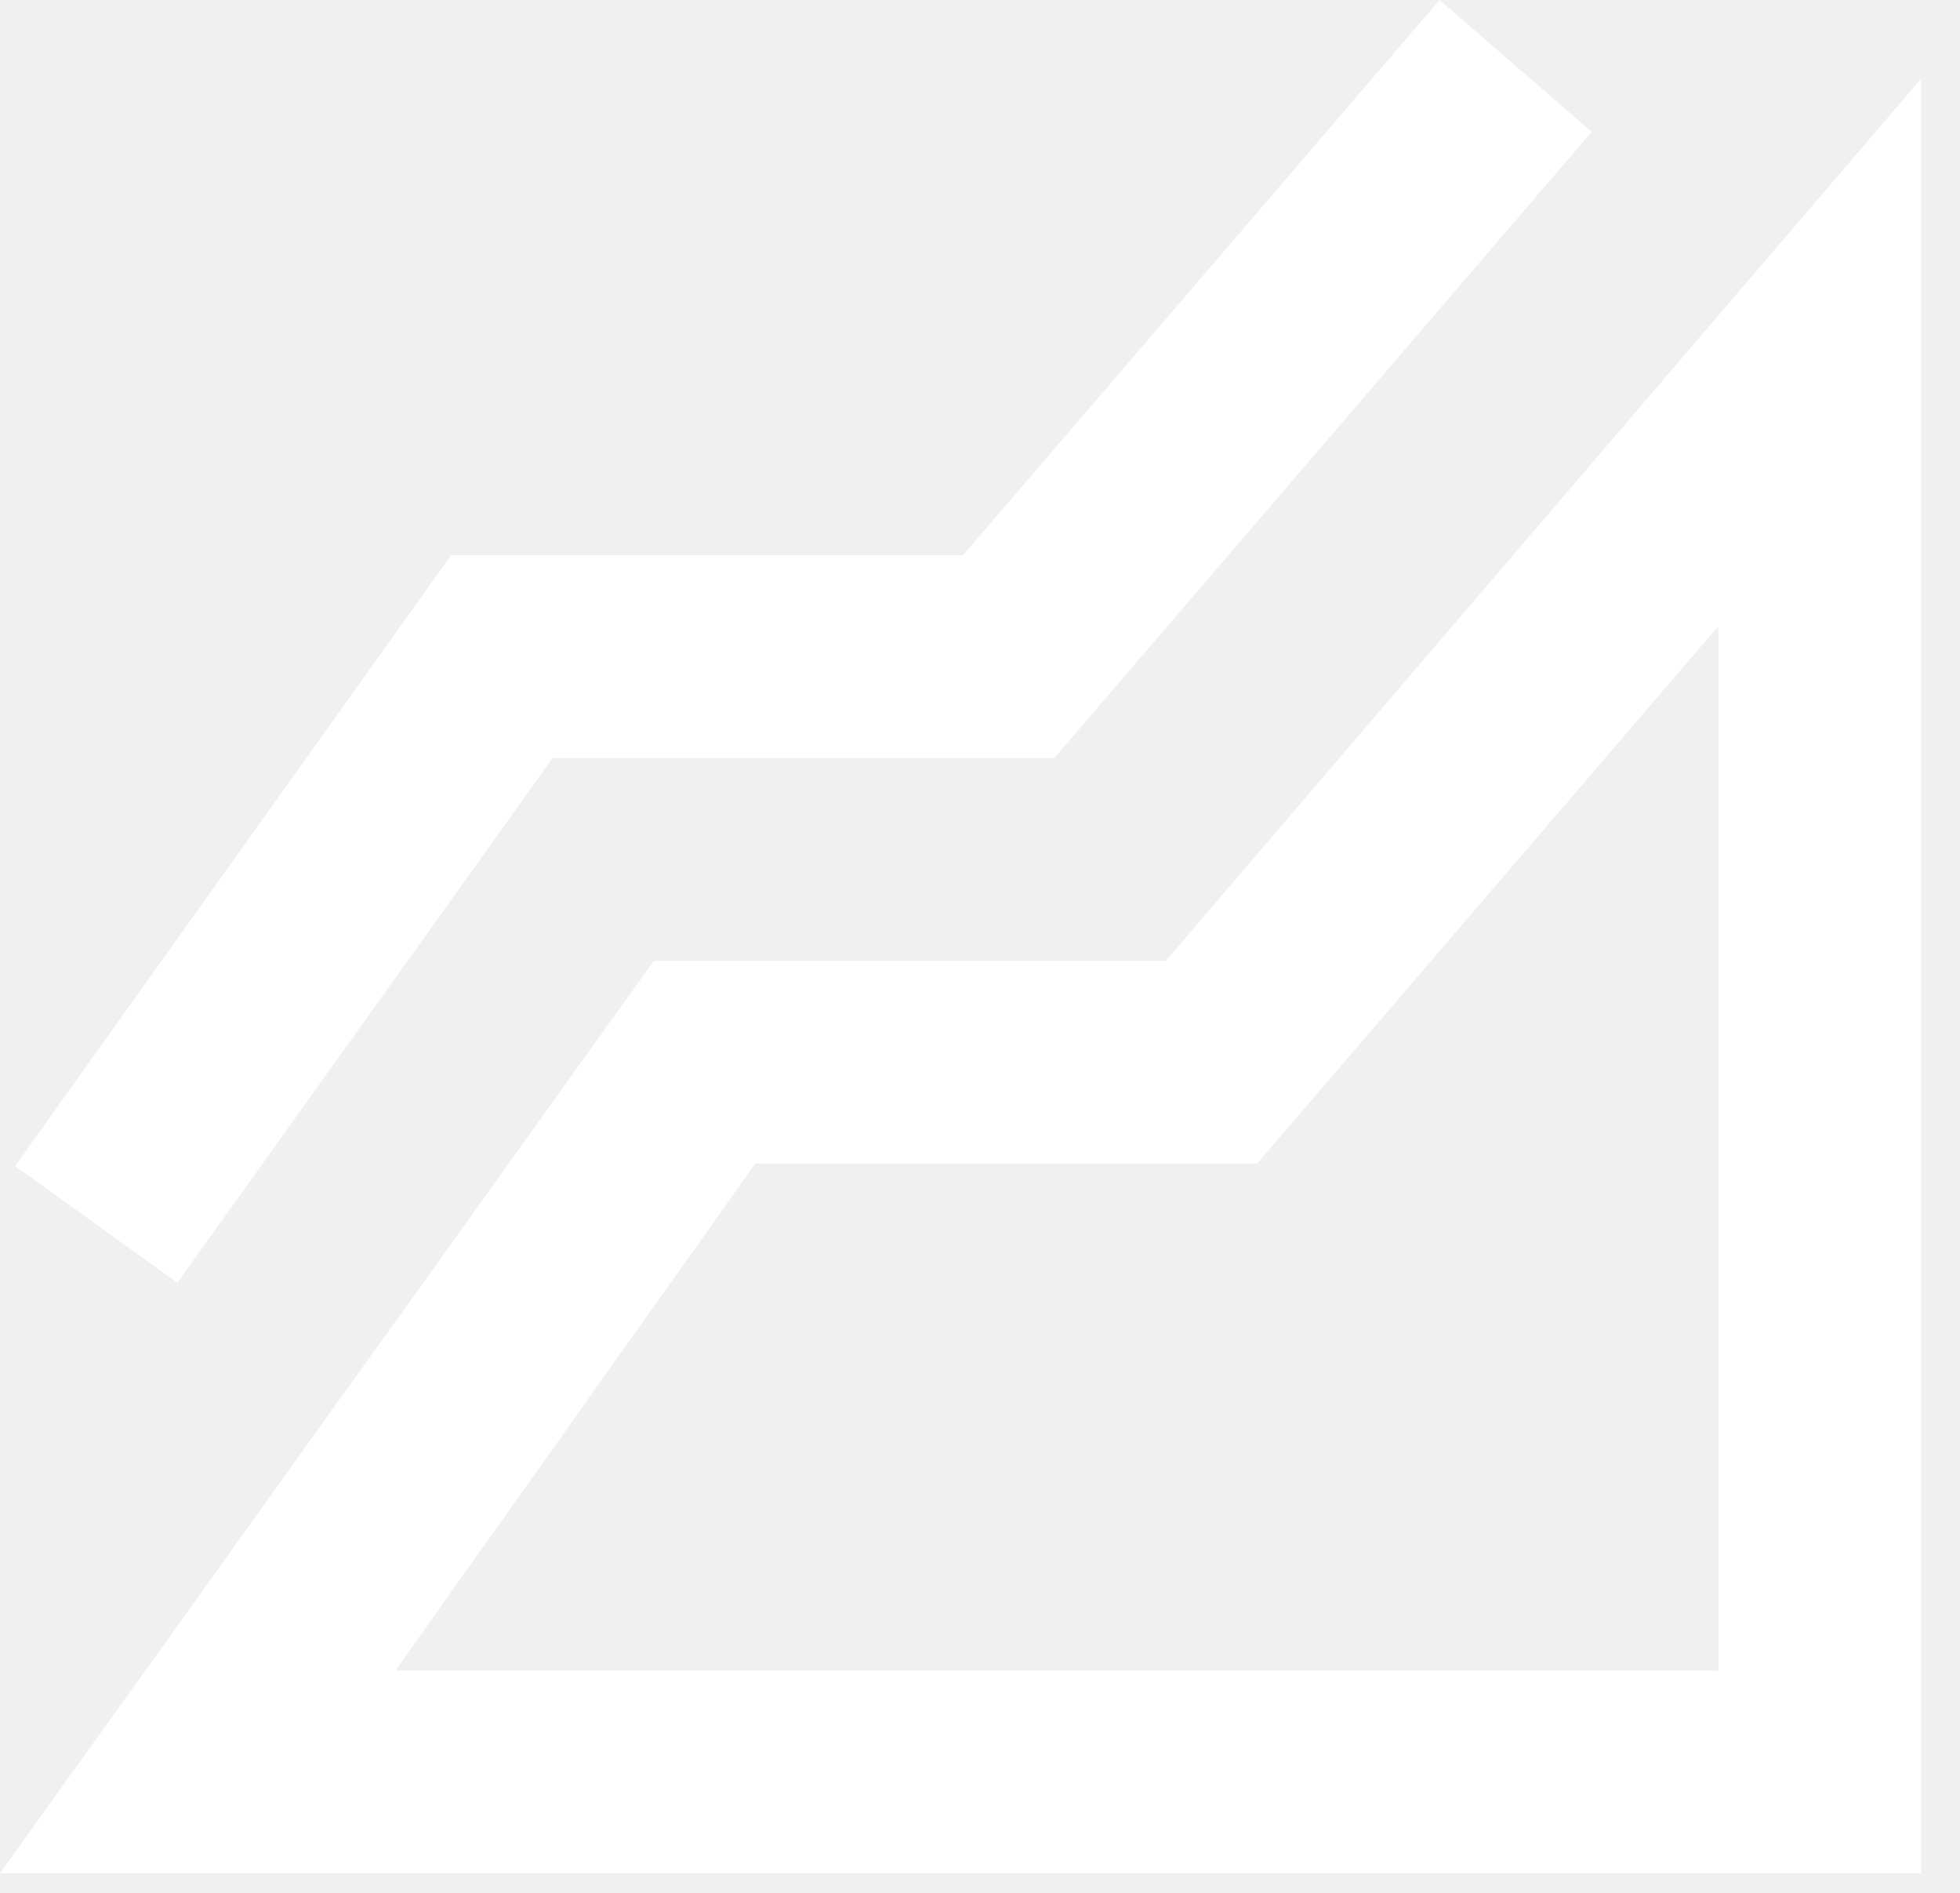
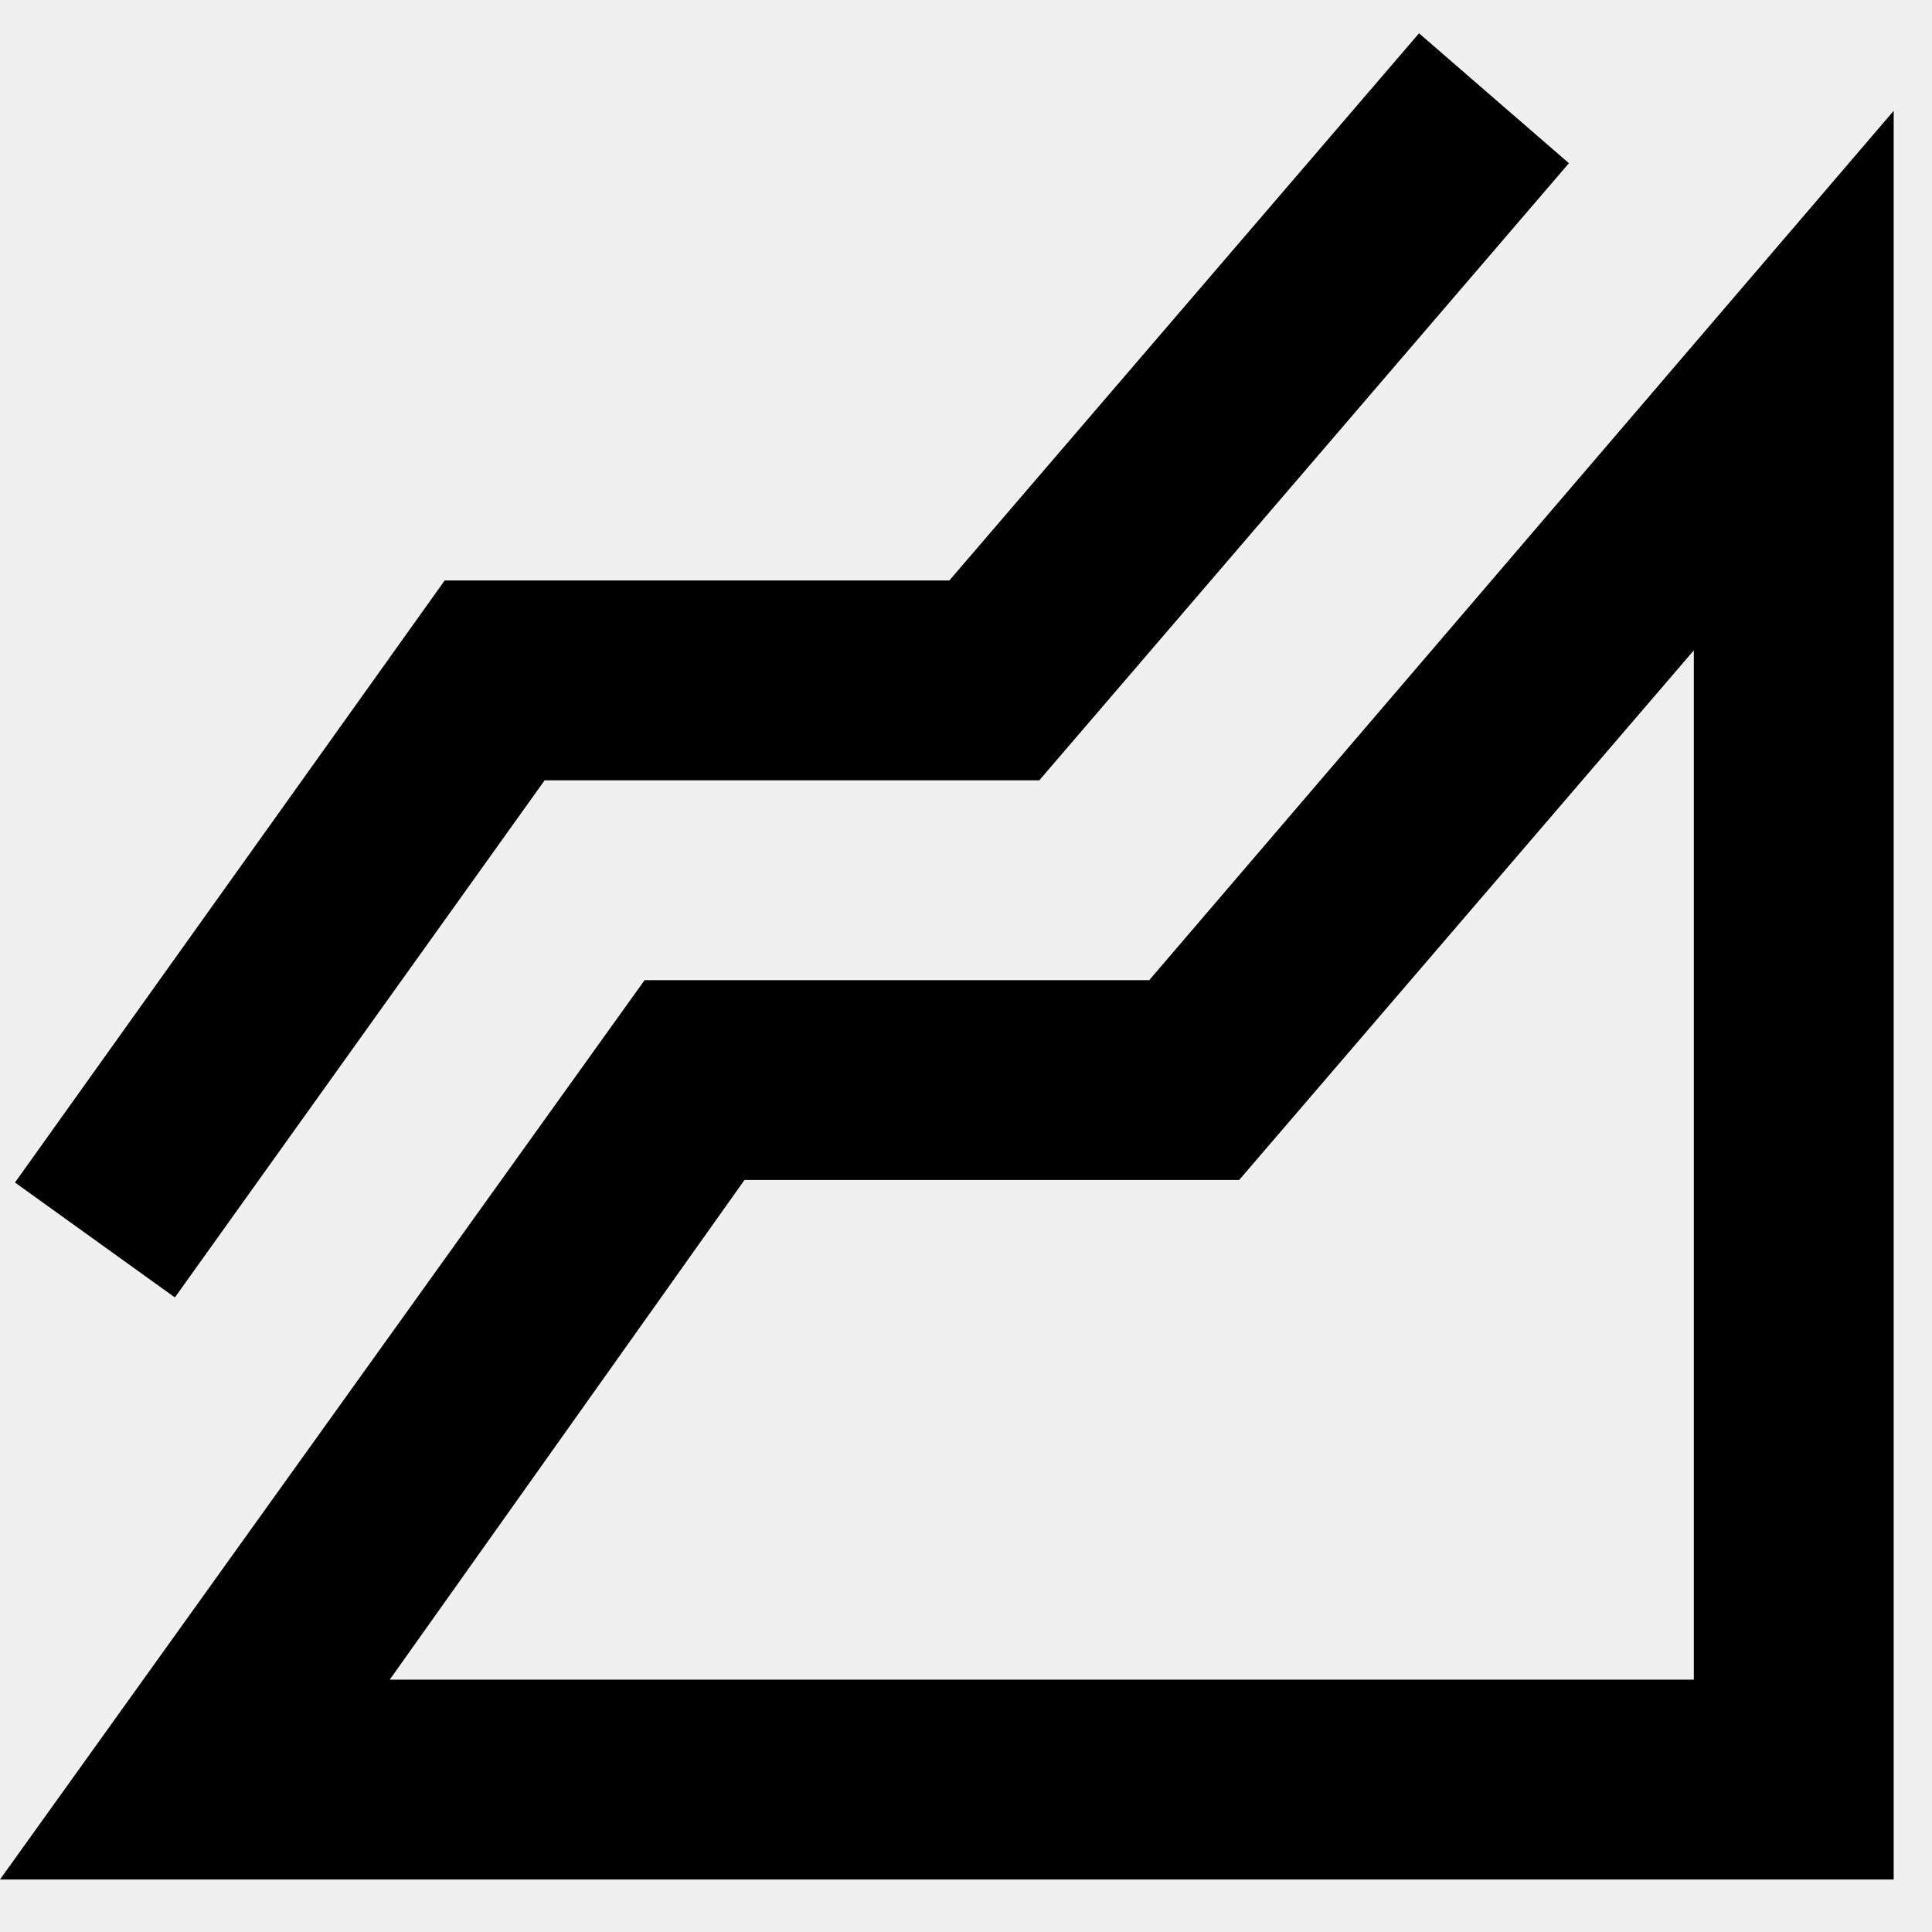
- <svg xmlns="http://www.w3.org/2000/svg" width="29" height="28" viewBox="0 0 29 28" fill="none">
-   <path d="M0 27.712L9.675 14.213H17.25L28.425 1.163V27.712H0ZM2.625 18.975L0.225 17.25L6.675 8.213H14.25L21.3 0L23.55 1.95L15.6 11.213H8.175L2.625 18.975ZM5.85 24.712H25.425V9.262L18.6 17.212H11.175L5.85 24.712Z" fill="white" />
+ <svg xmlns="http://www.w3.org/2000/svg" width="24" height="24" viewBox="0 0 29 28">
+   <path d="M0 27.712L9.675 14.213H17.25L28.425 1.163V27.712H0ZM2.625 18.975L0.225 17.25L6.675 8.213H14.25L21.3 0L23.55 1.95L15.6 11.213H8.175L2.625 18.975ZM5.85 24.712H25.425V9.262L18.6 17.212H11.175L5.85 24.712Z" />
</svg>
